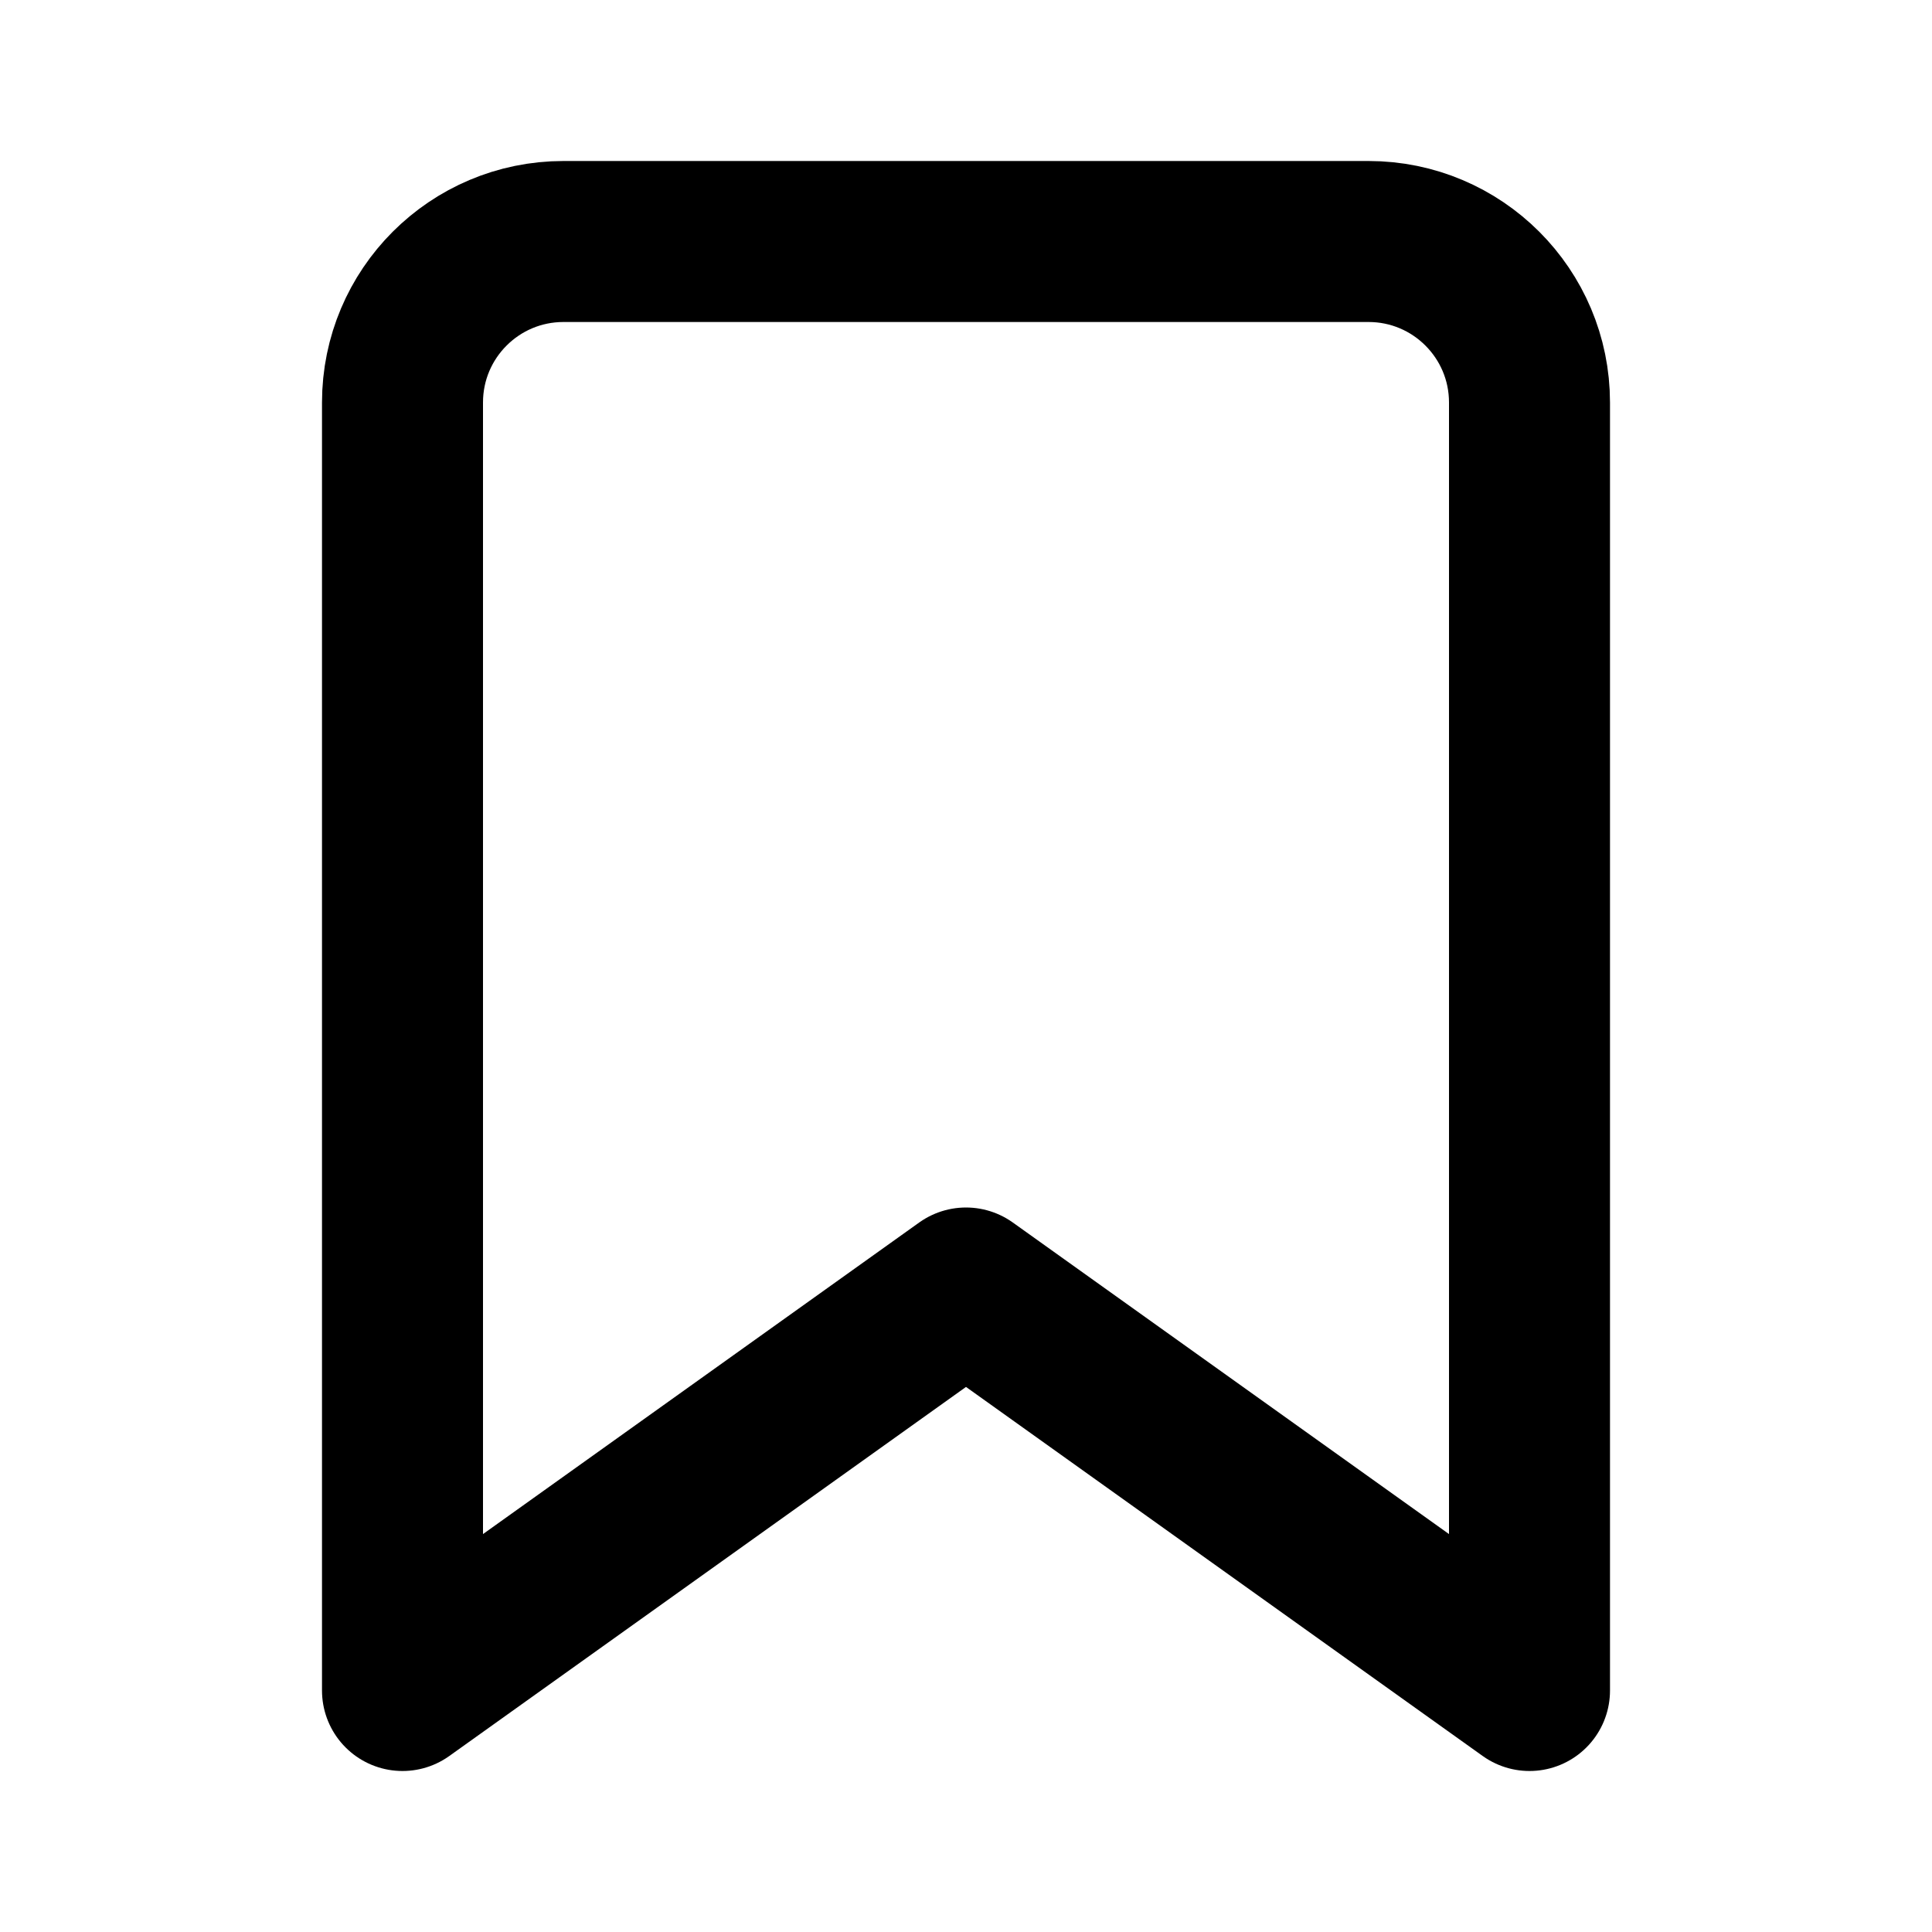
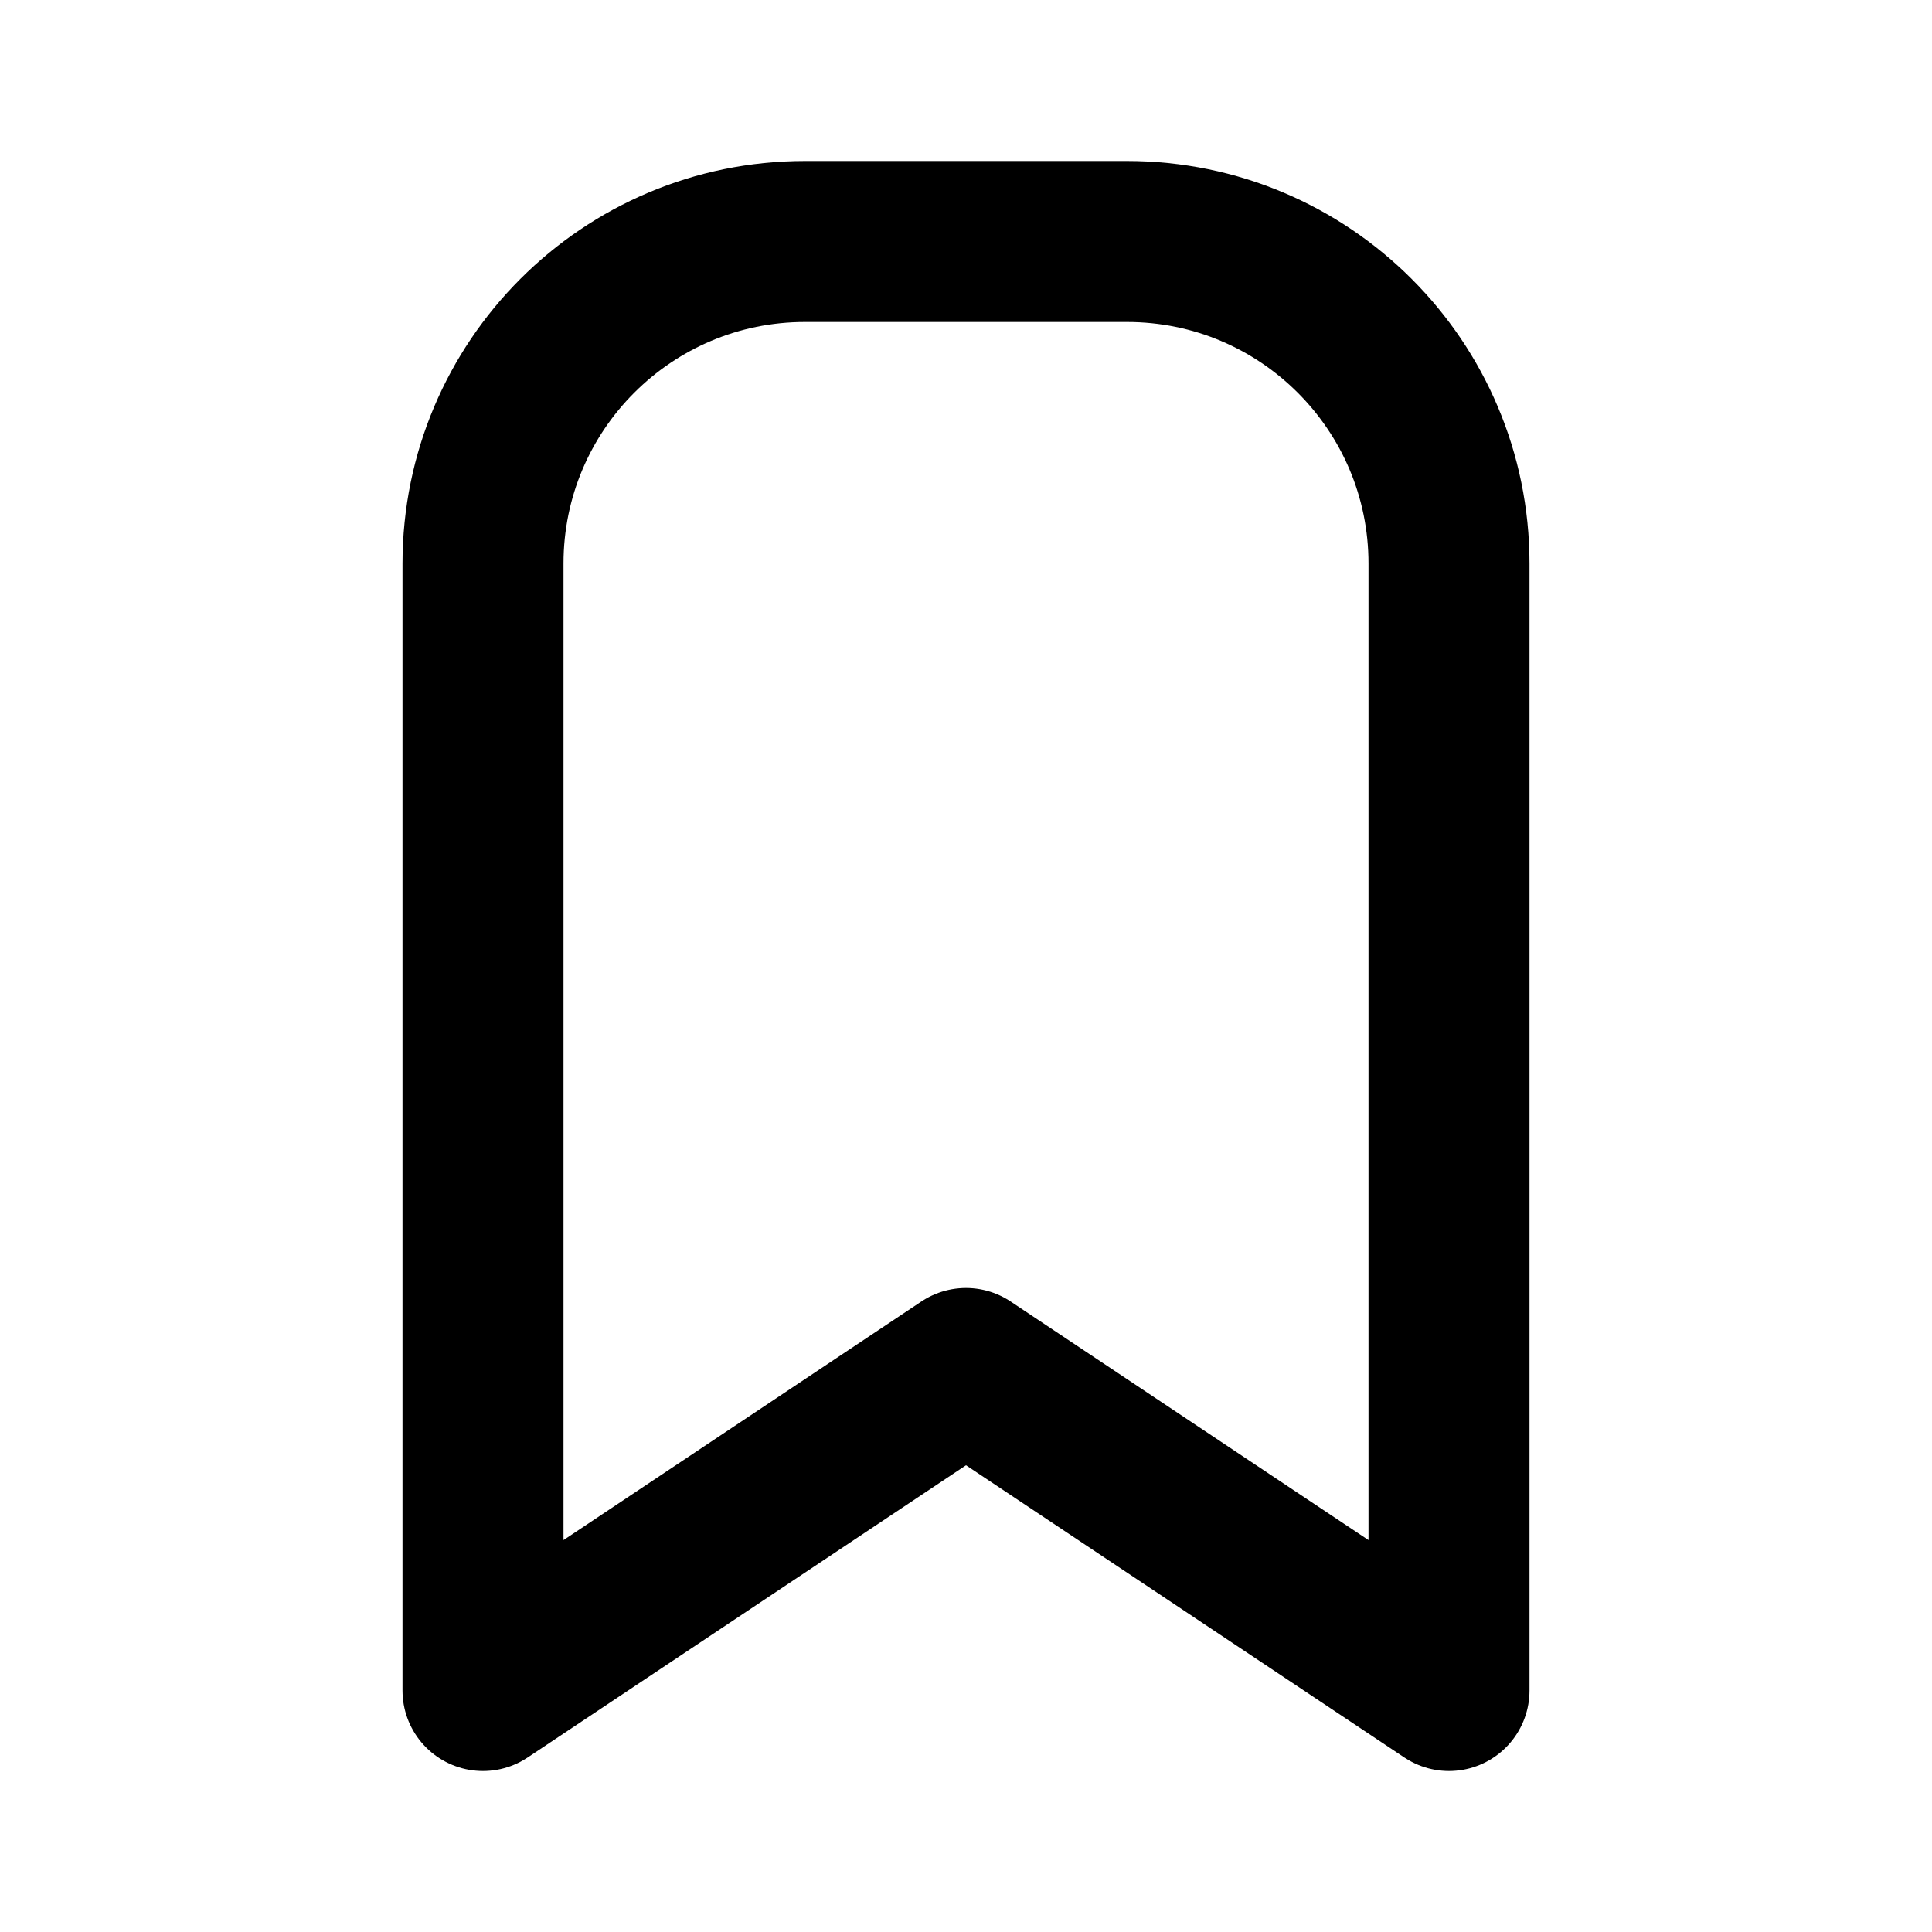
- <svg xmlns="http://www.w3.org/2000/svg" width="24" height="24" viewBox="0 0 24 24" fill="none" stroke="currentColor" stroke-width="2" stroke-linecap="round" stroke-linejoin="round">
-   <path d="M19 21l-7-5-7 5V5a2 2 0 0 1 2-2h10a2 2 0 0 1 2 2z" />
+ <svg xmlns="http://www.w3.org/2000/svg" width="24" height="24" viewBox="0 0 24 24" fill="none" stroke="currentColor" stroke-width="2" stroke-linecap="round" stroke-linejoin="round" class="icon icon-tabler icons-tabler-outline icon-tabler-bookmark">
+   <path stroke="none" d="M0 0h24v24H0z" fill="none" />
+   <path d="M18 7v14l-6 -4l-6 4v-14a4 4 0 0 1 4 -4h4a4 4 0 0 1 4 4z" />
</svg>
